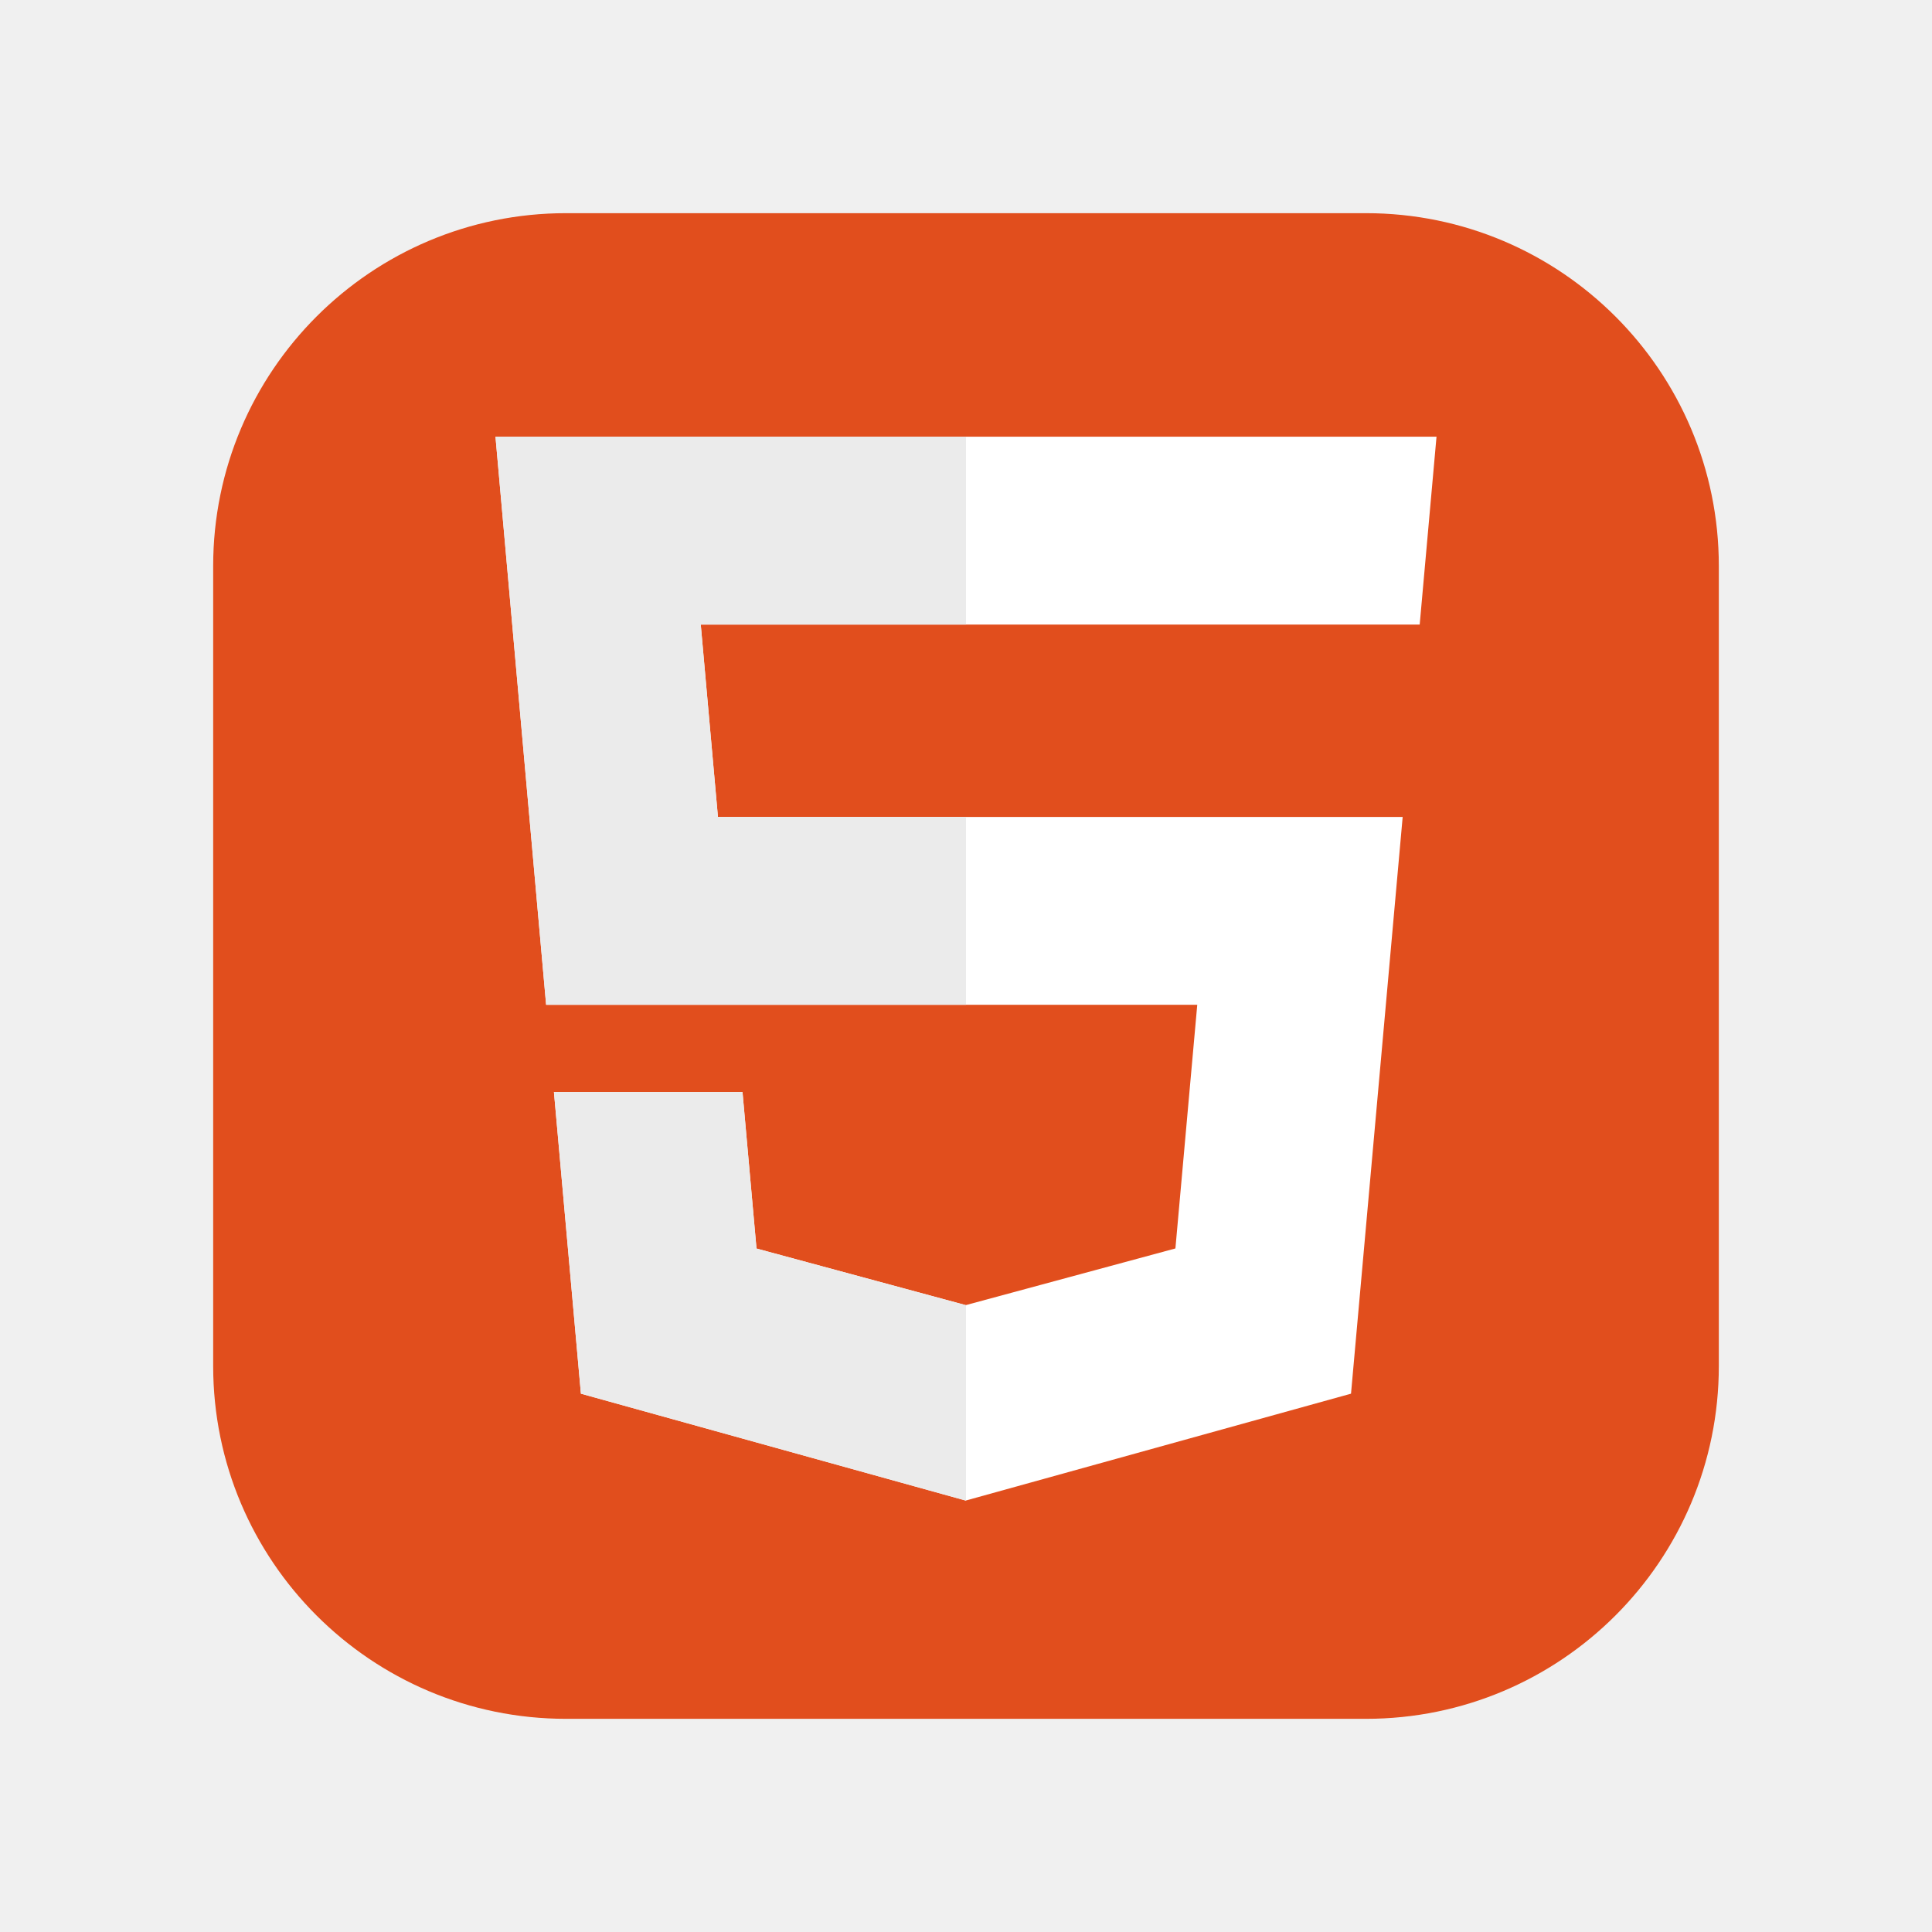
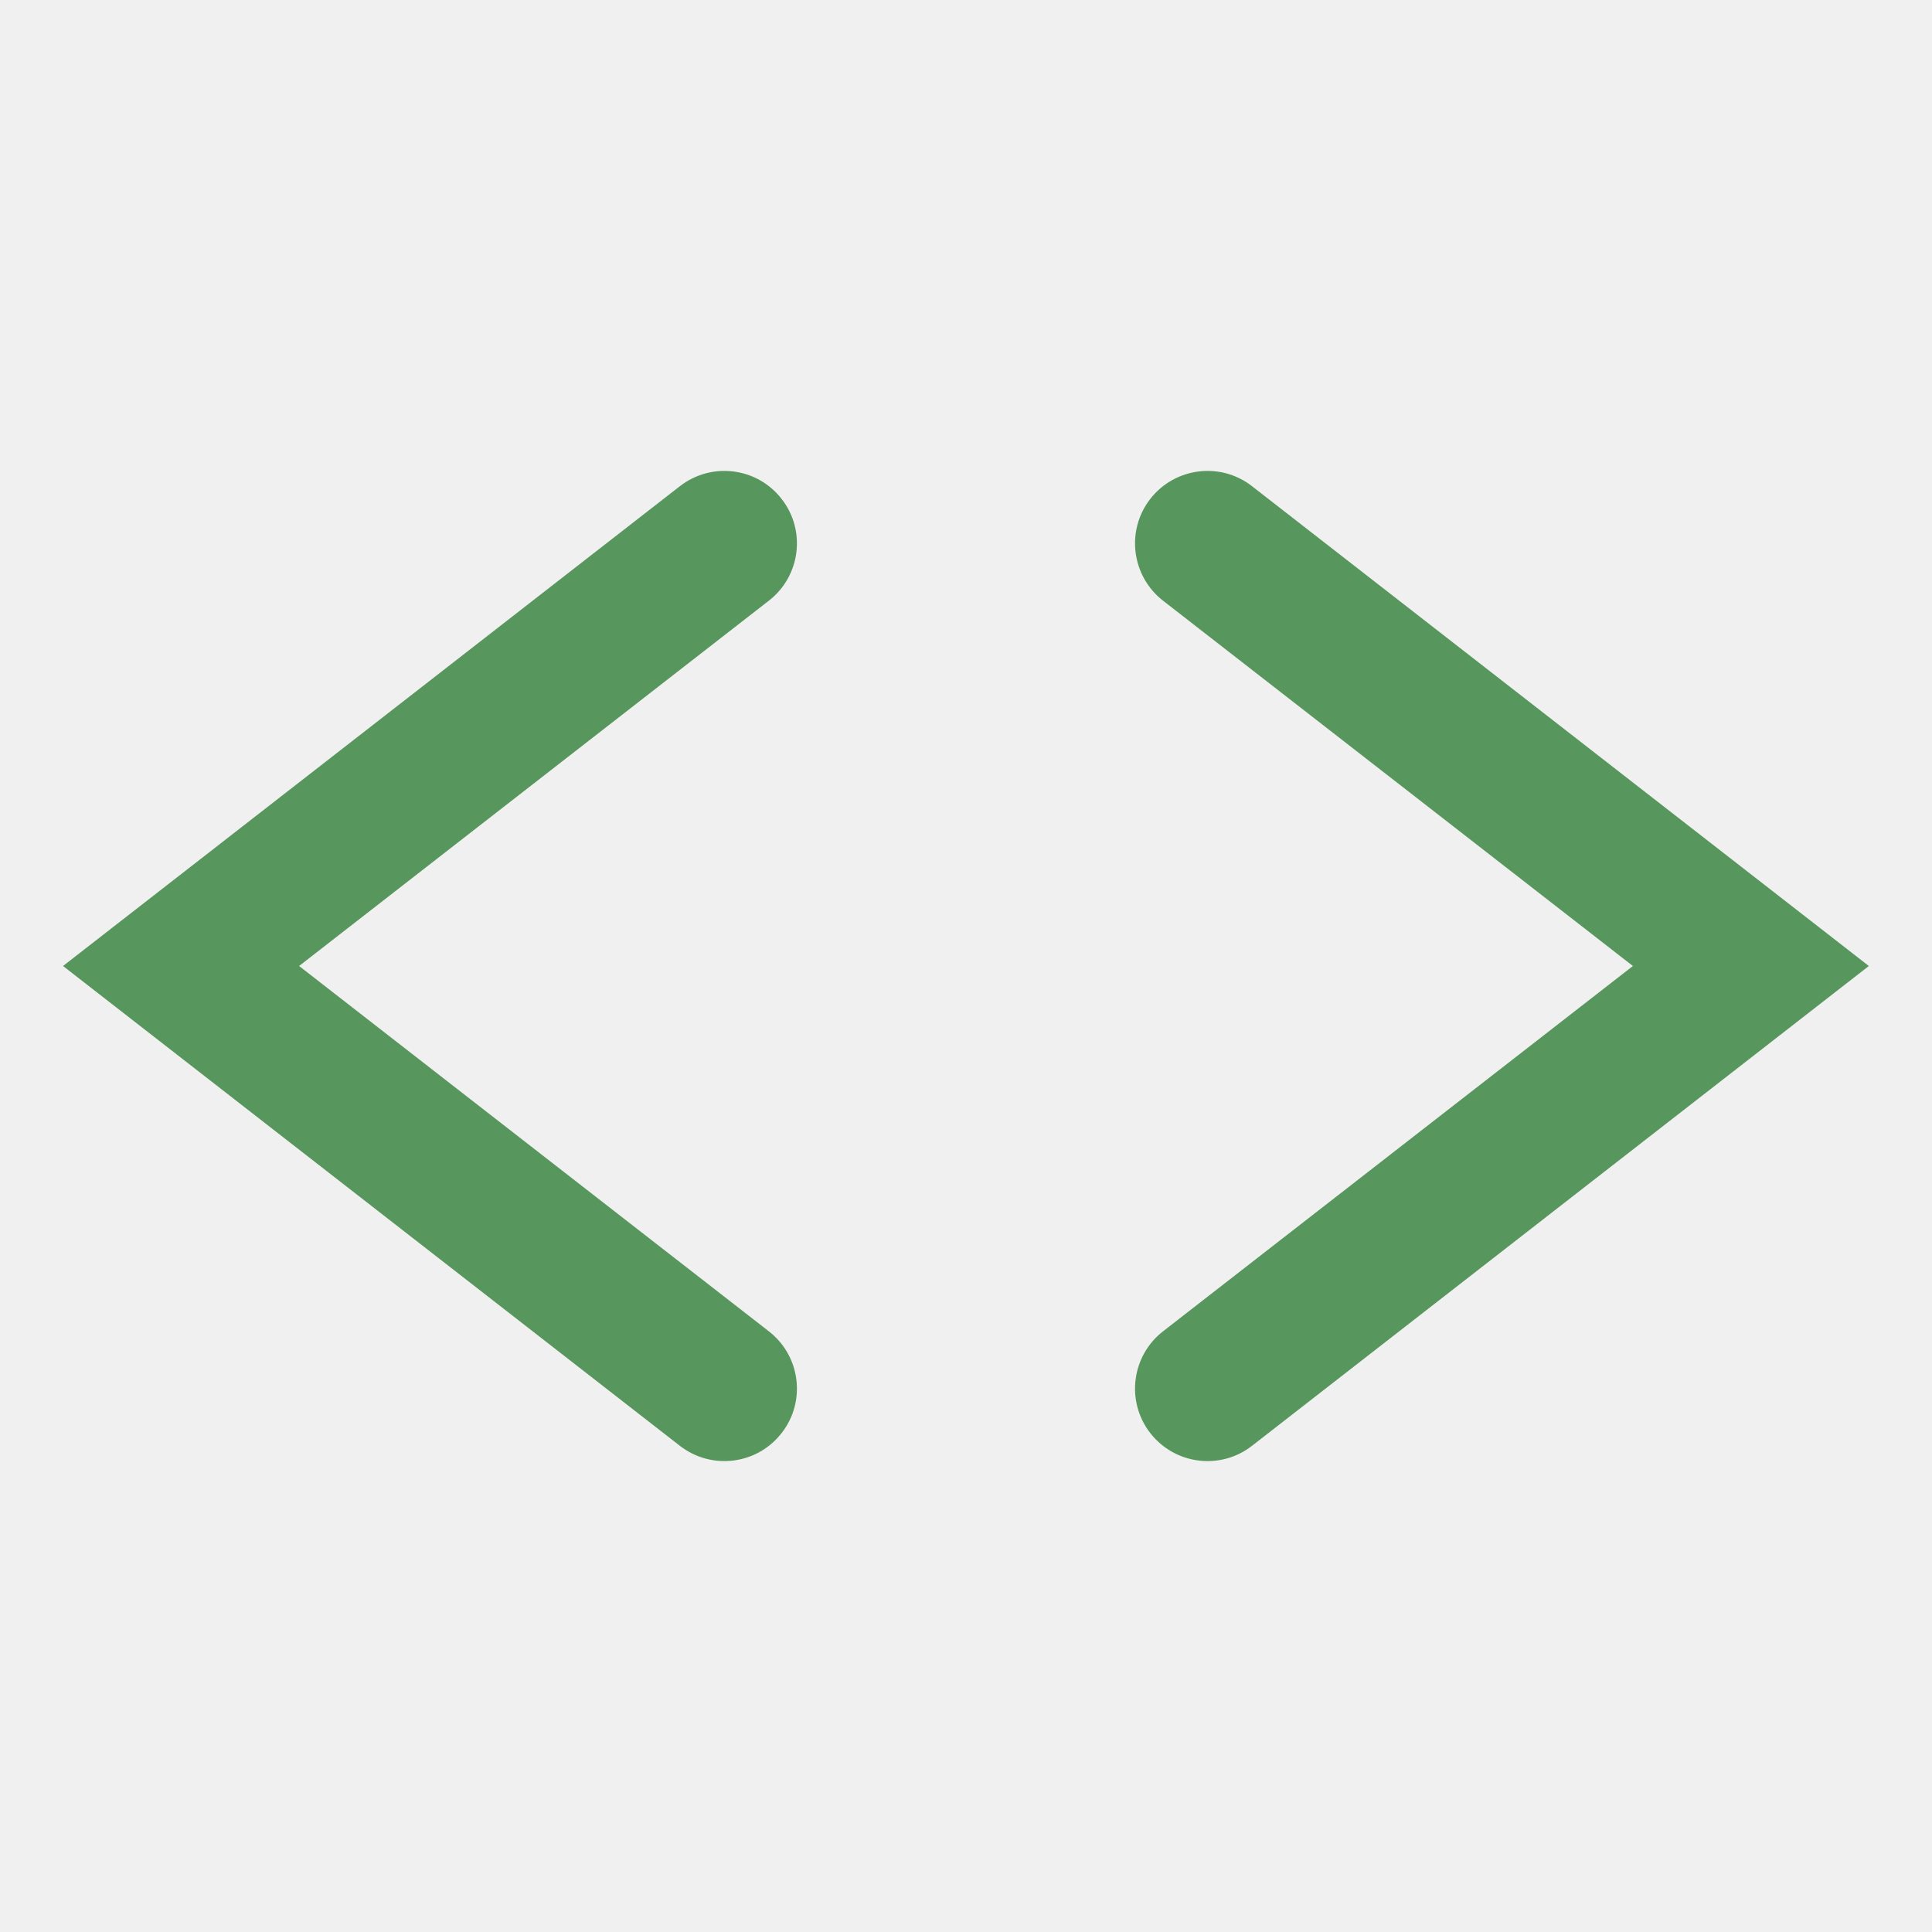
- <svg xmlns="http://www.w3.org/2000/svg" width="128" height="128" viewBox="0 0 256 256" version="1.1" id="svg2">
-   <defs id="defs2" />
-   <g fill="none" id="g2" transform="matrix(0.7793264,0,0,0.7793264,28.24622,28.24622)">
-     <rect width="256" height="256" fill="#e14e1d" rx="60" id="rect1" x="0" y="0" />
-     <path fill="#ffffff" d="m 48,38 8.61,96.593 h 110.71 l -3.715,41.43 -35.646,9.638 -35.579,-9.624 -2.379,-26.602 H 57.94 l 4.585,51.281 65.427,18.172 65.51,-18.172 8.783,-98.061 H 85.824 L 82.901,69.945 H 205.139 L 208,38 Z" id="path1" />
-     <path fill="#ebebeb" d="M 128,38 H 48 l 8.61,96.593 H 128 V 102.655 H 85.824 L 82.901,69.945 H 128 Z m 0,147.647 -0.041,0.014 -35.579,-9.624 -2.379,-26.602 H 57.94 l 4.585,51.281 65.427,18.172 0.049,-0.014 v -33.227 z" id="path2" />
-   </g>
+ <svg xmlns="http://www.w3.org/2000/svg" width="16" height="16" viewBox="0 0 16 16" fill="none">
+   <path d="M6.368 4.974C6.63 4.77 6.677 4.393 6.473 4.132C6.27 3.87 5.893 3.823 5.631 4.026L0.522 8L5.631 11.974C5.893 12.177 6.27 12.13 6.473 11.868C6.677 11.607 6.63 11.23 6.368 11.026L2.477 8L6.368 4.974Z" fill="#57965C" />
+   <path d="M9.631 4.974C9.37 4.77 9.323 4.393 9.526 4.132C9.73 3.87 10.107 3.823 10.368 4.026L15.477 8L10.368 11.974C10.107 12.177 9.73 12.13 9.526 11.868C9.323 11.607 9.37 11.23 9.631 11.026L13.523 8L9.631 4.974Z" fill="#57965C" />
</svg>
